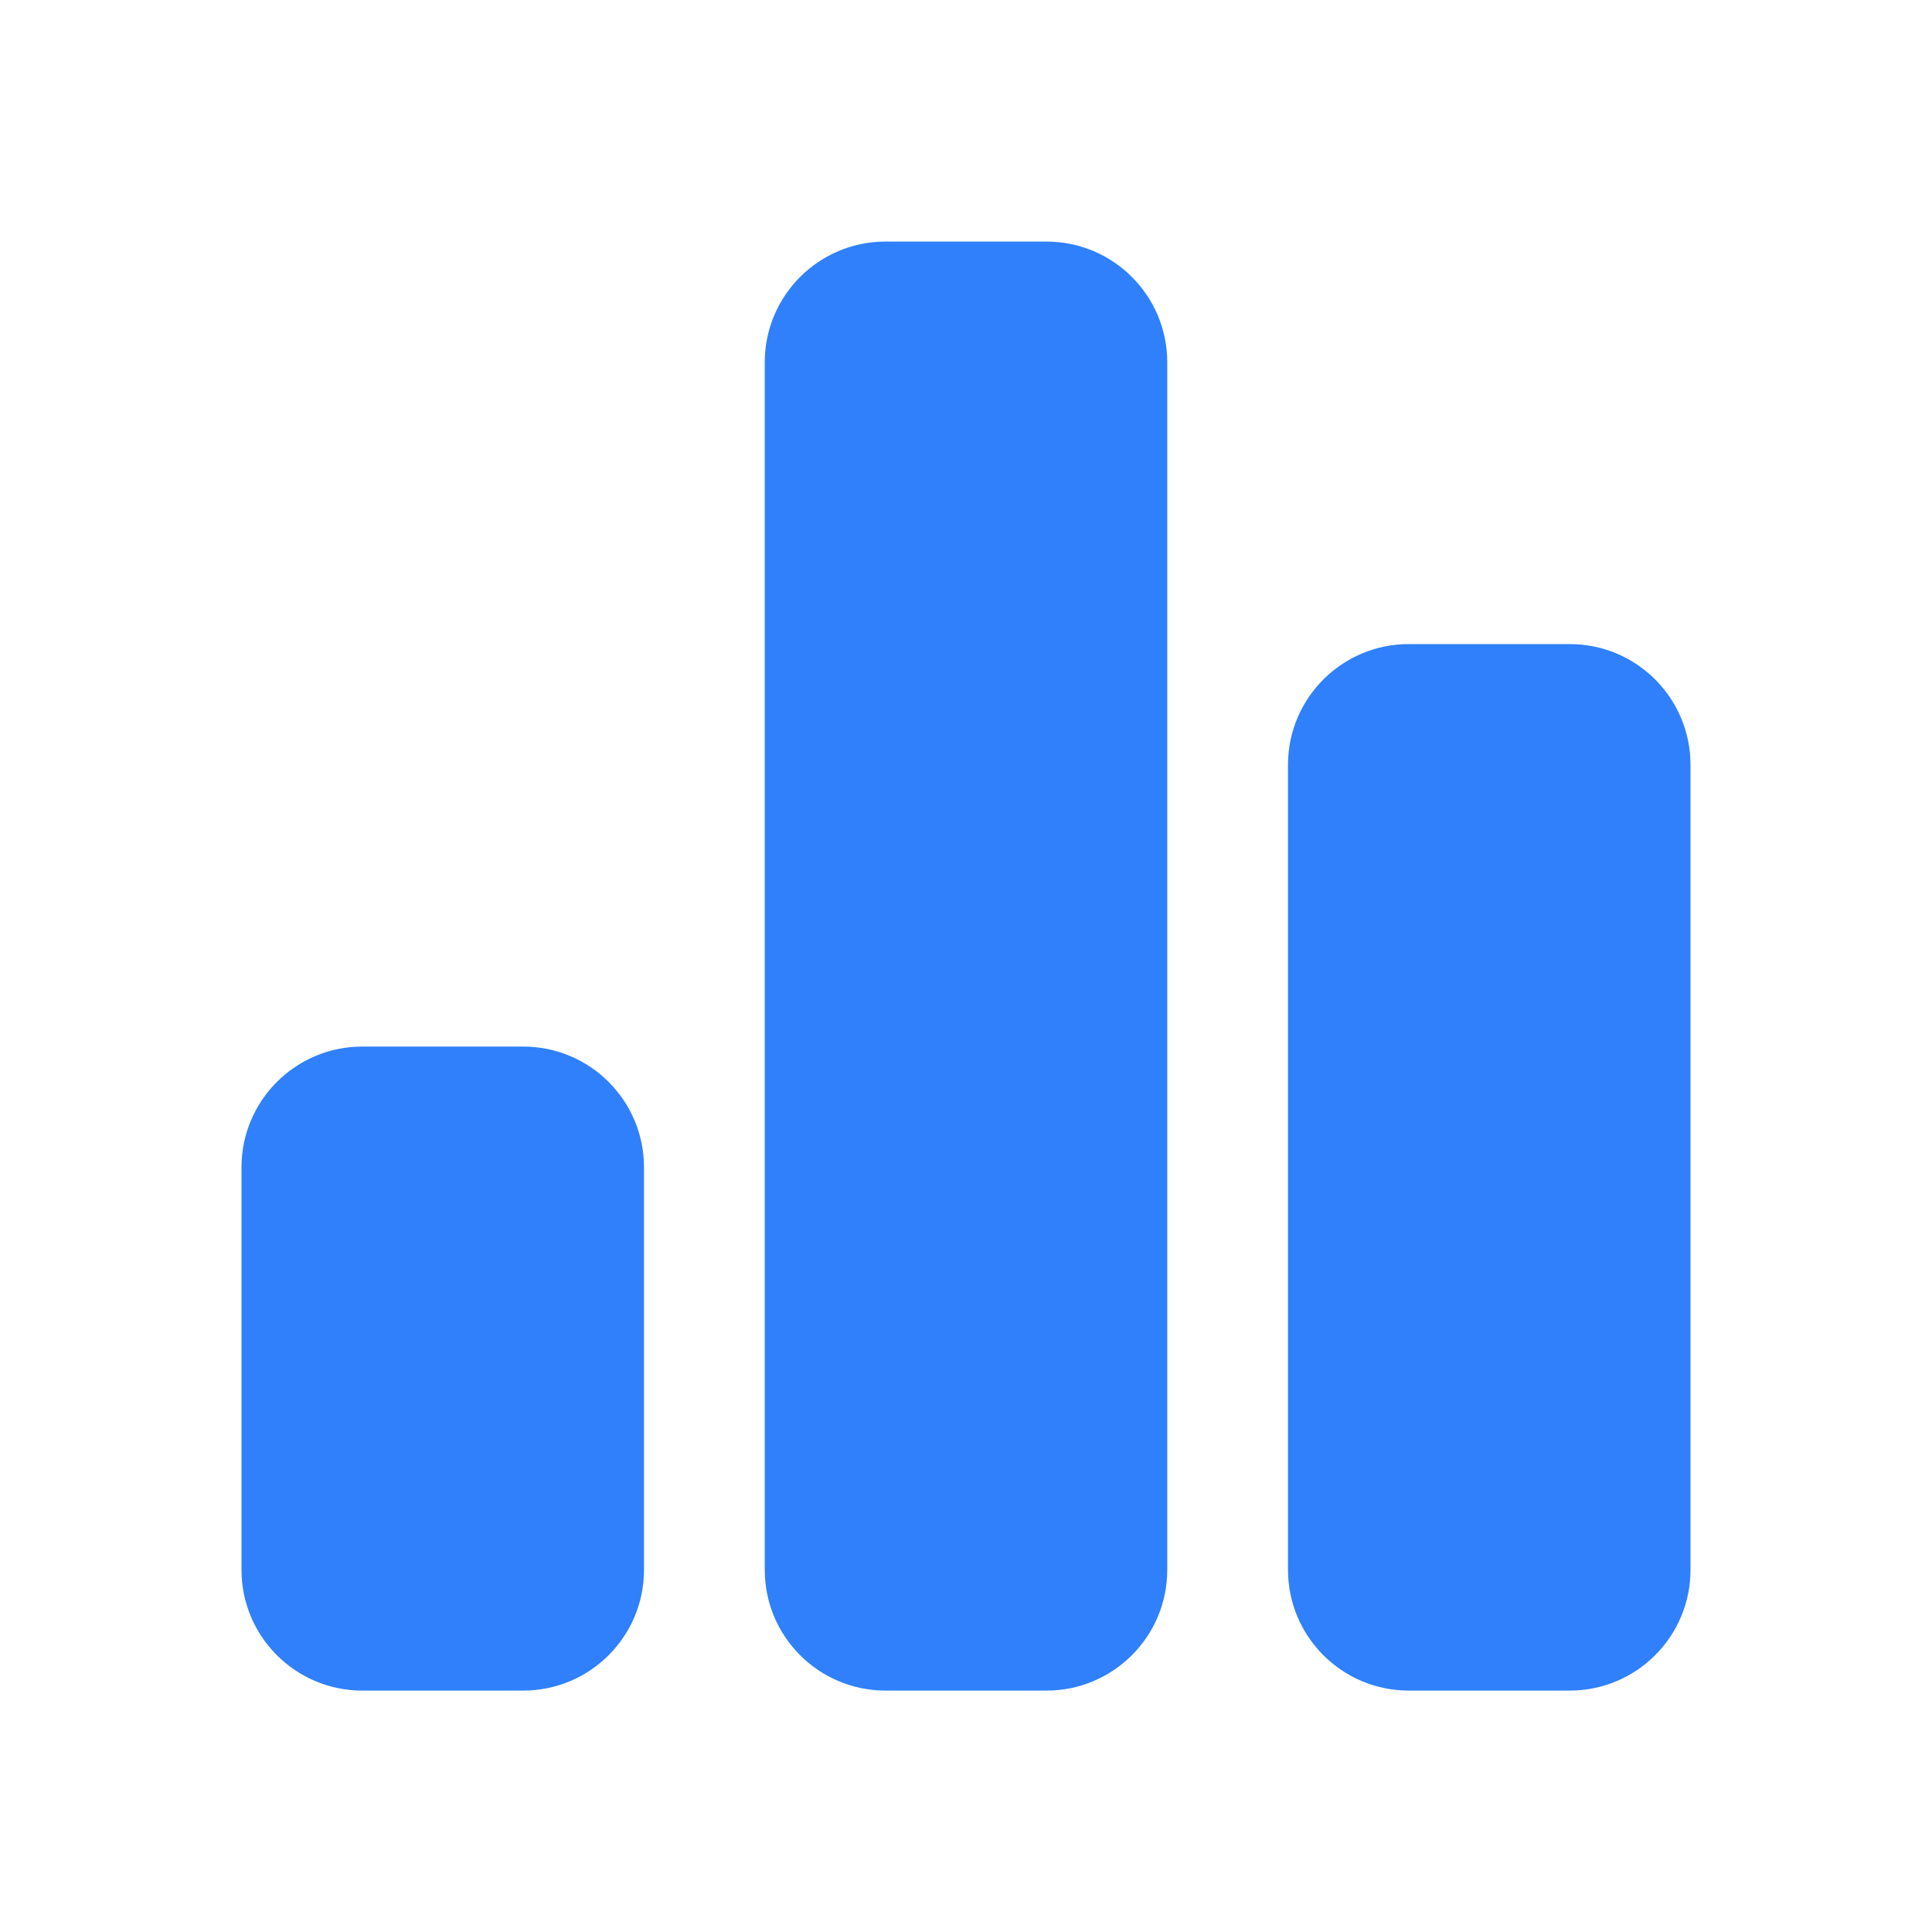
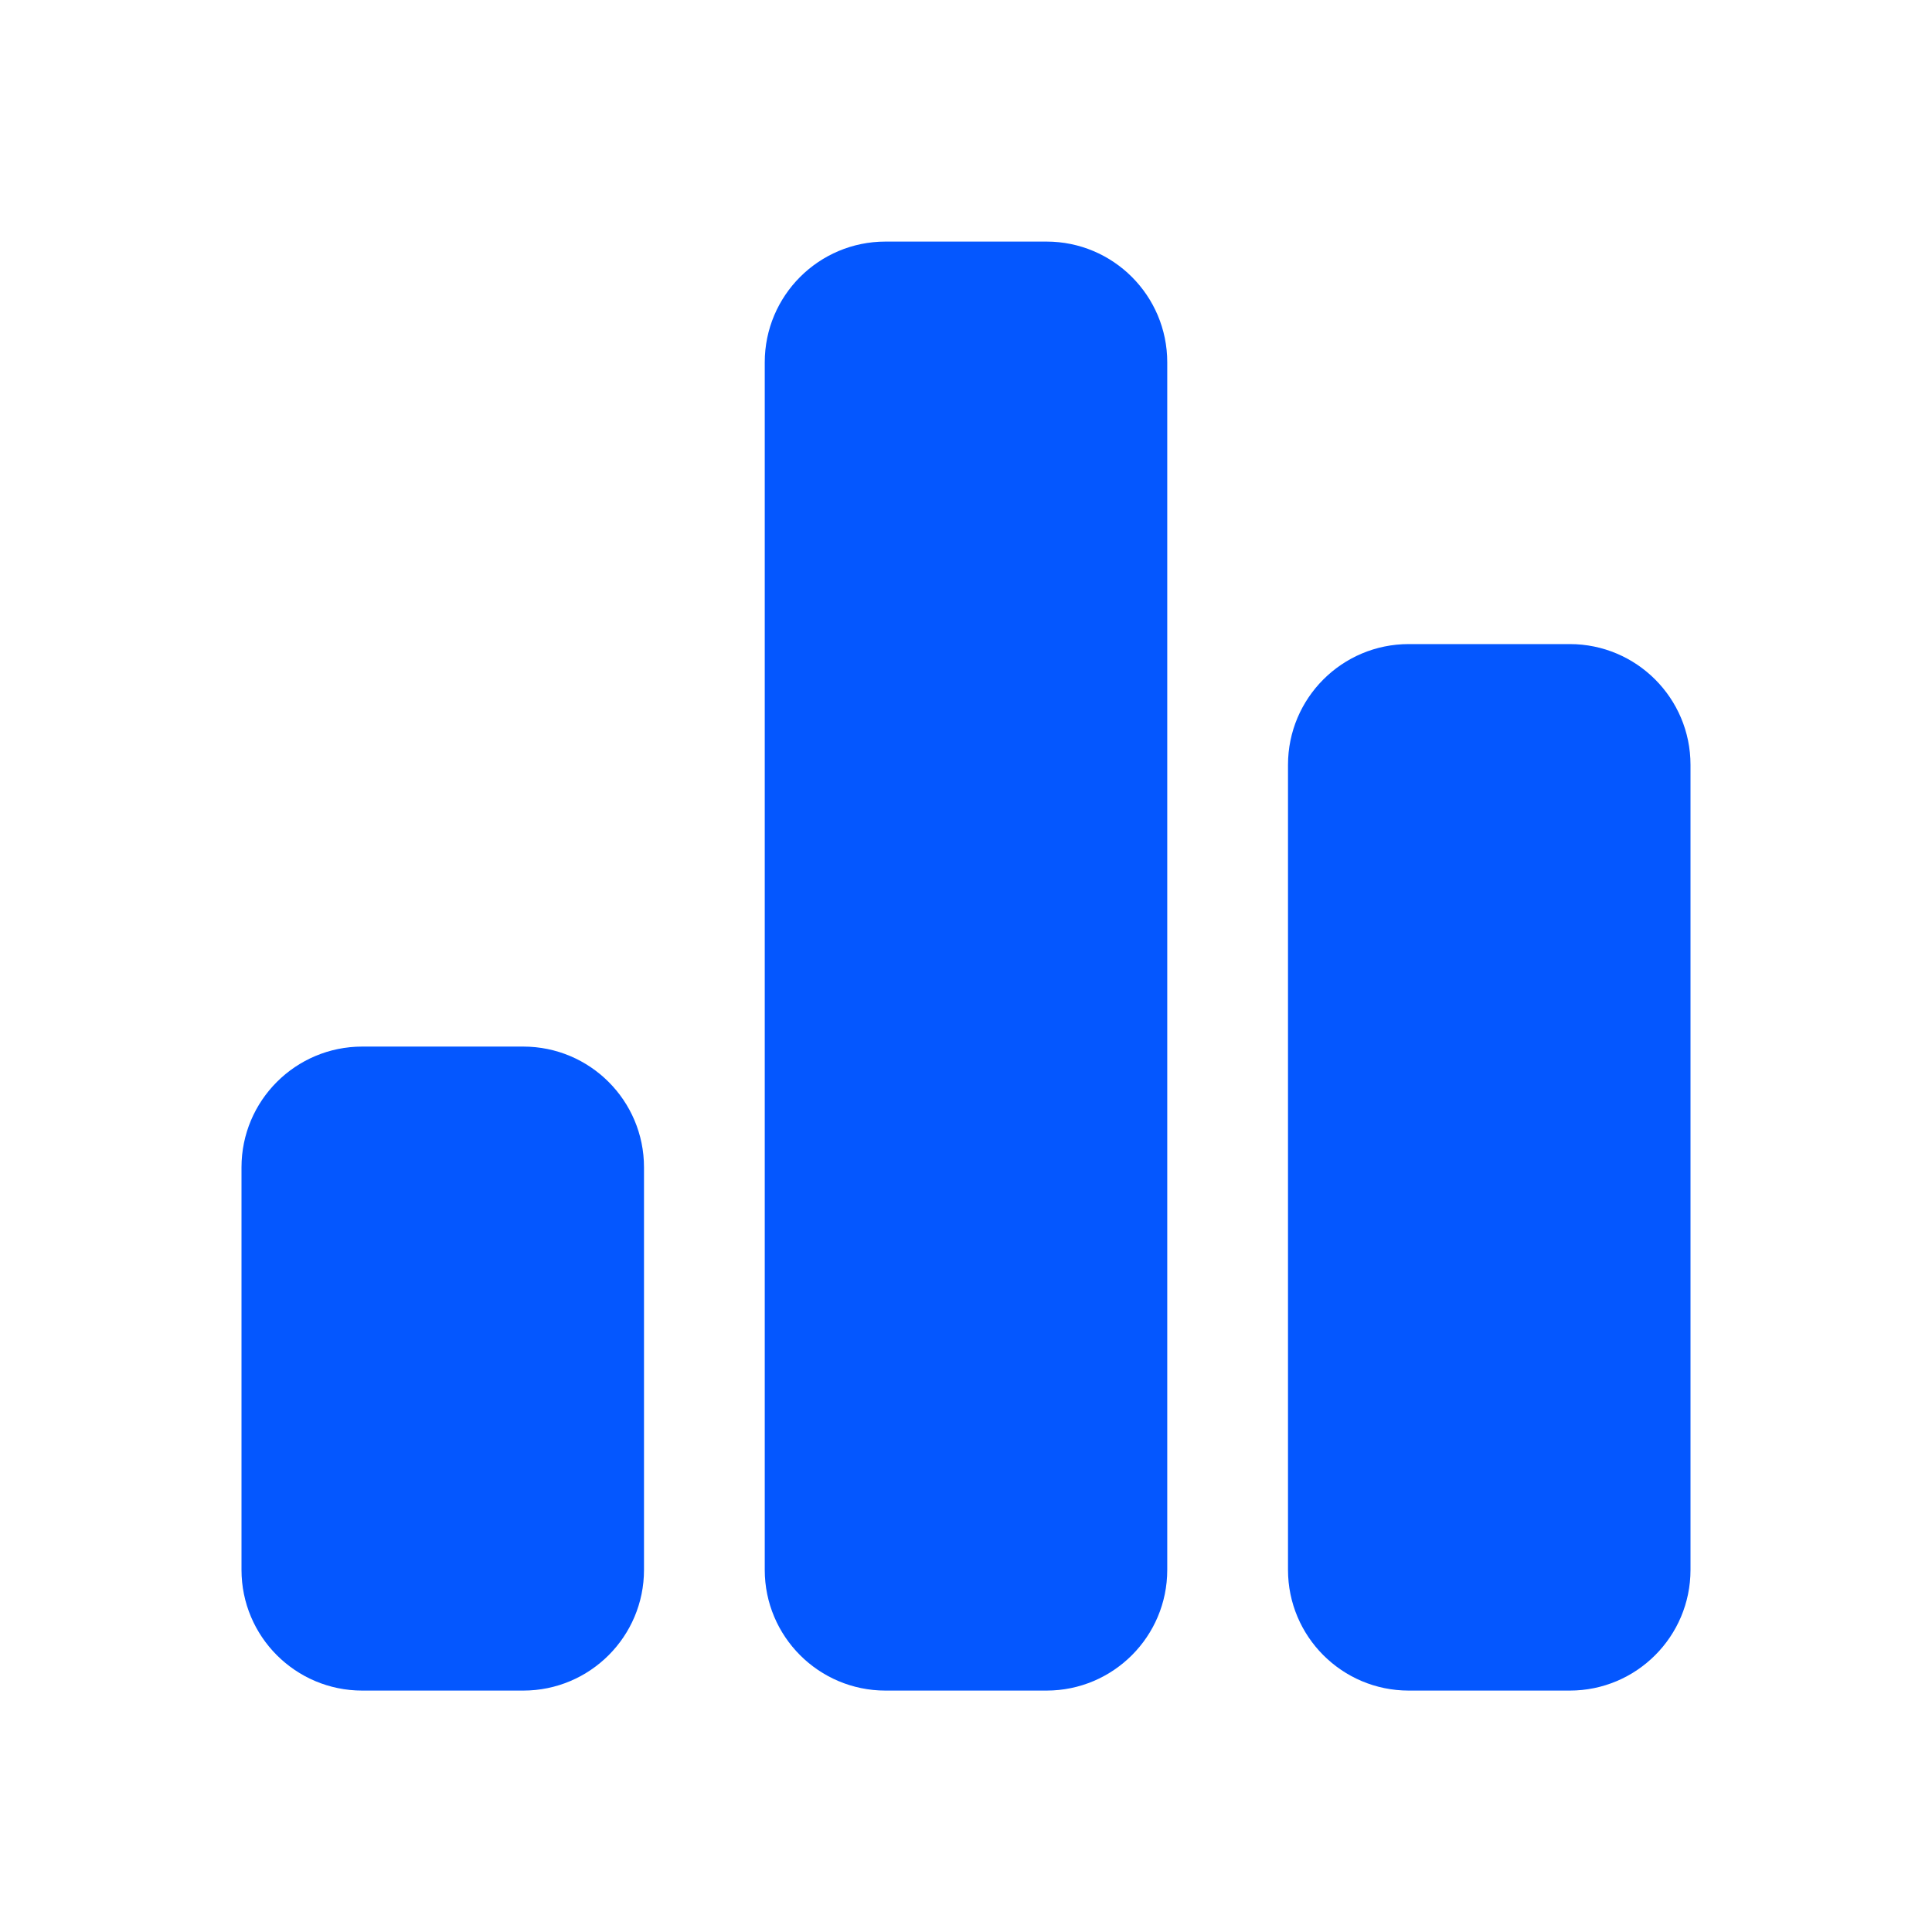
- <svg xmlns="http://www.w3.org/2000/svg" width="24" height="24" fill="#2F80FA" viewBox="0 0 24 24">
+ <svg xmlns="http://www.w3.org/2000/svg" width="24" height="24" fill="#0457FF" viewBox="0 0 24 24">
  <path d="M11 3.001a1.5 1.5 0 0 0-1.5 1.5v15a1.5 1.5 0 0 0 1.5 1.5h2a1.5 1.5 0 0 0 1.5-1.5v-15a1.5 1.5 0 0 0-1.5-1.5h-2Zm-6.5 10a1.5 1.5 0 0 0-1.5 1.5v5a1.5 1.5 0 0 0 1.5 1.5h2a1.5 1.5 0 0 0 1.5-1.5v-5a1.5 1.5 0 0 0-1.5-1.5h-2Zm11.5-3.5a1.5 1.5 0 0 1 1.5-1.5h2a1.5 1.5 0 0 1 1.5 1.5v10a1.5 1.5 0 0 1-1.5 1.5h-2a1.5 1.5 0 0 1-1.5-1.5v-10Z" />
</svg>
